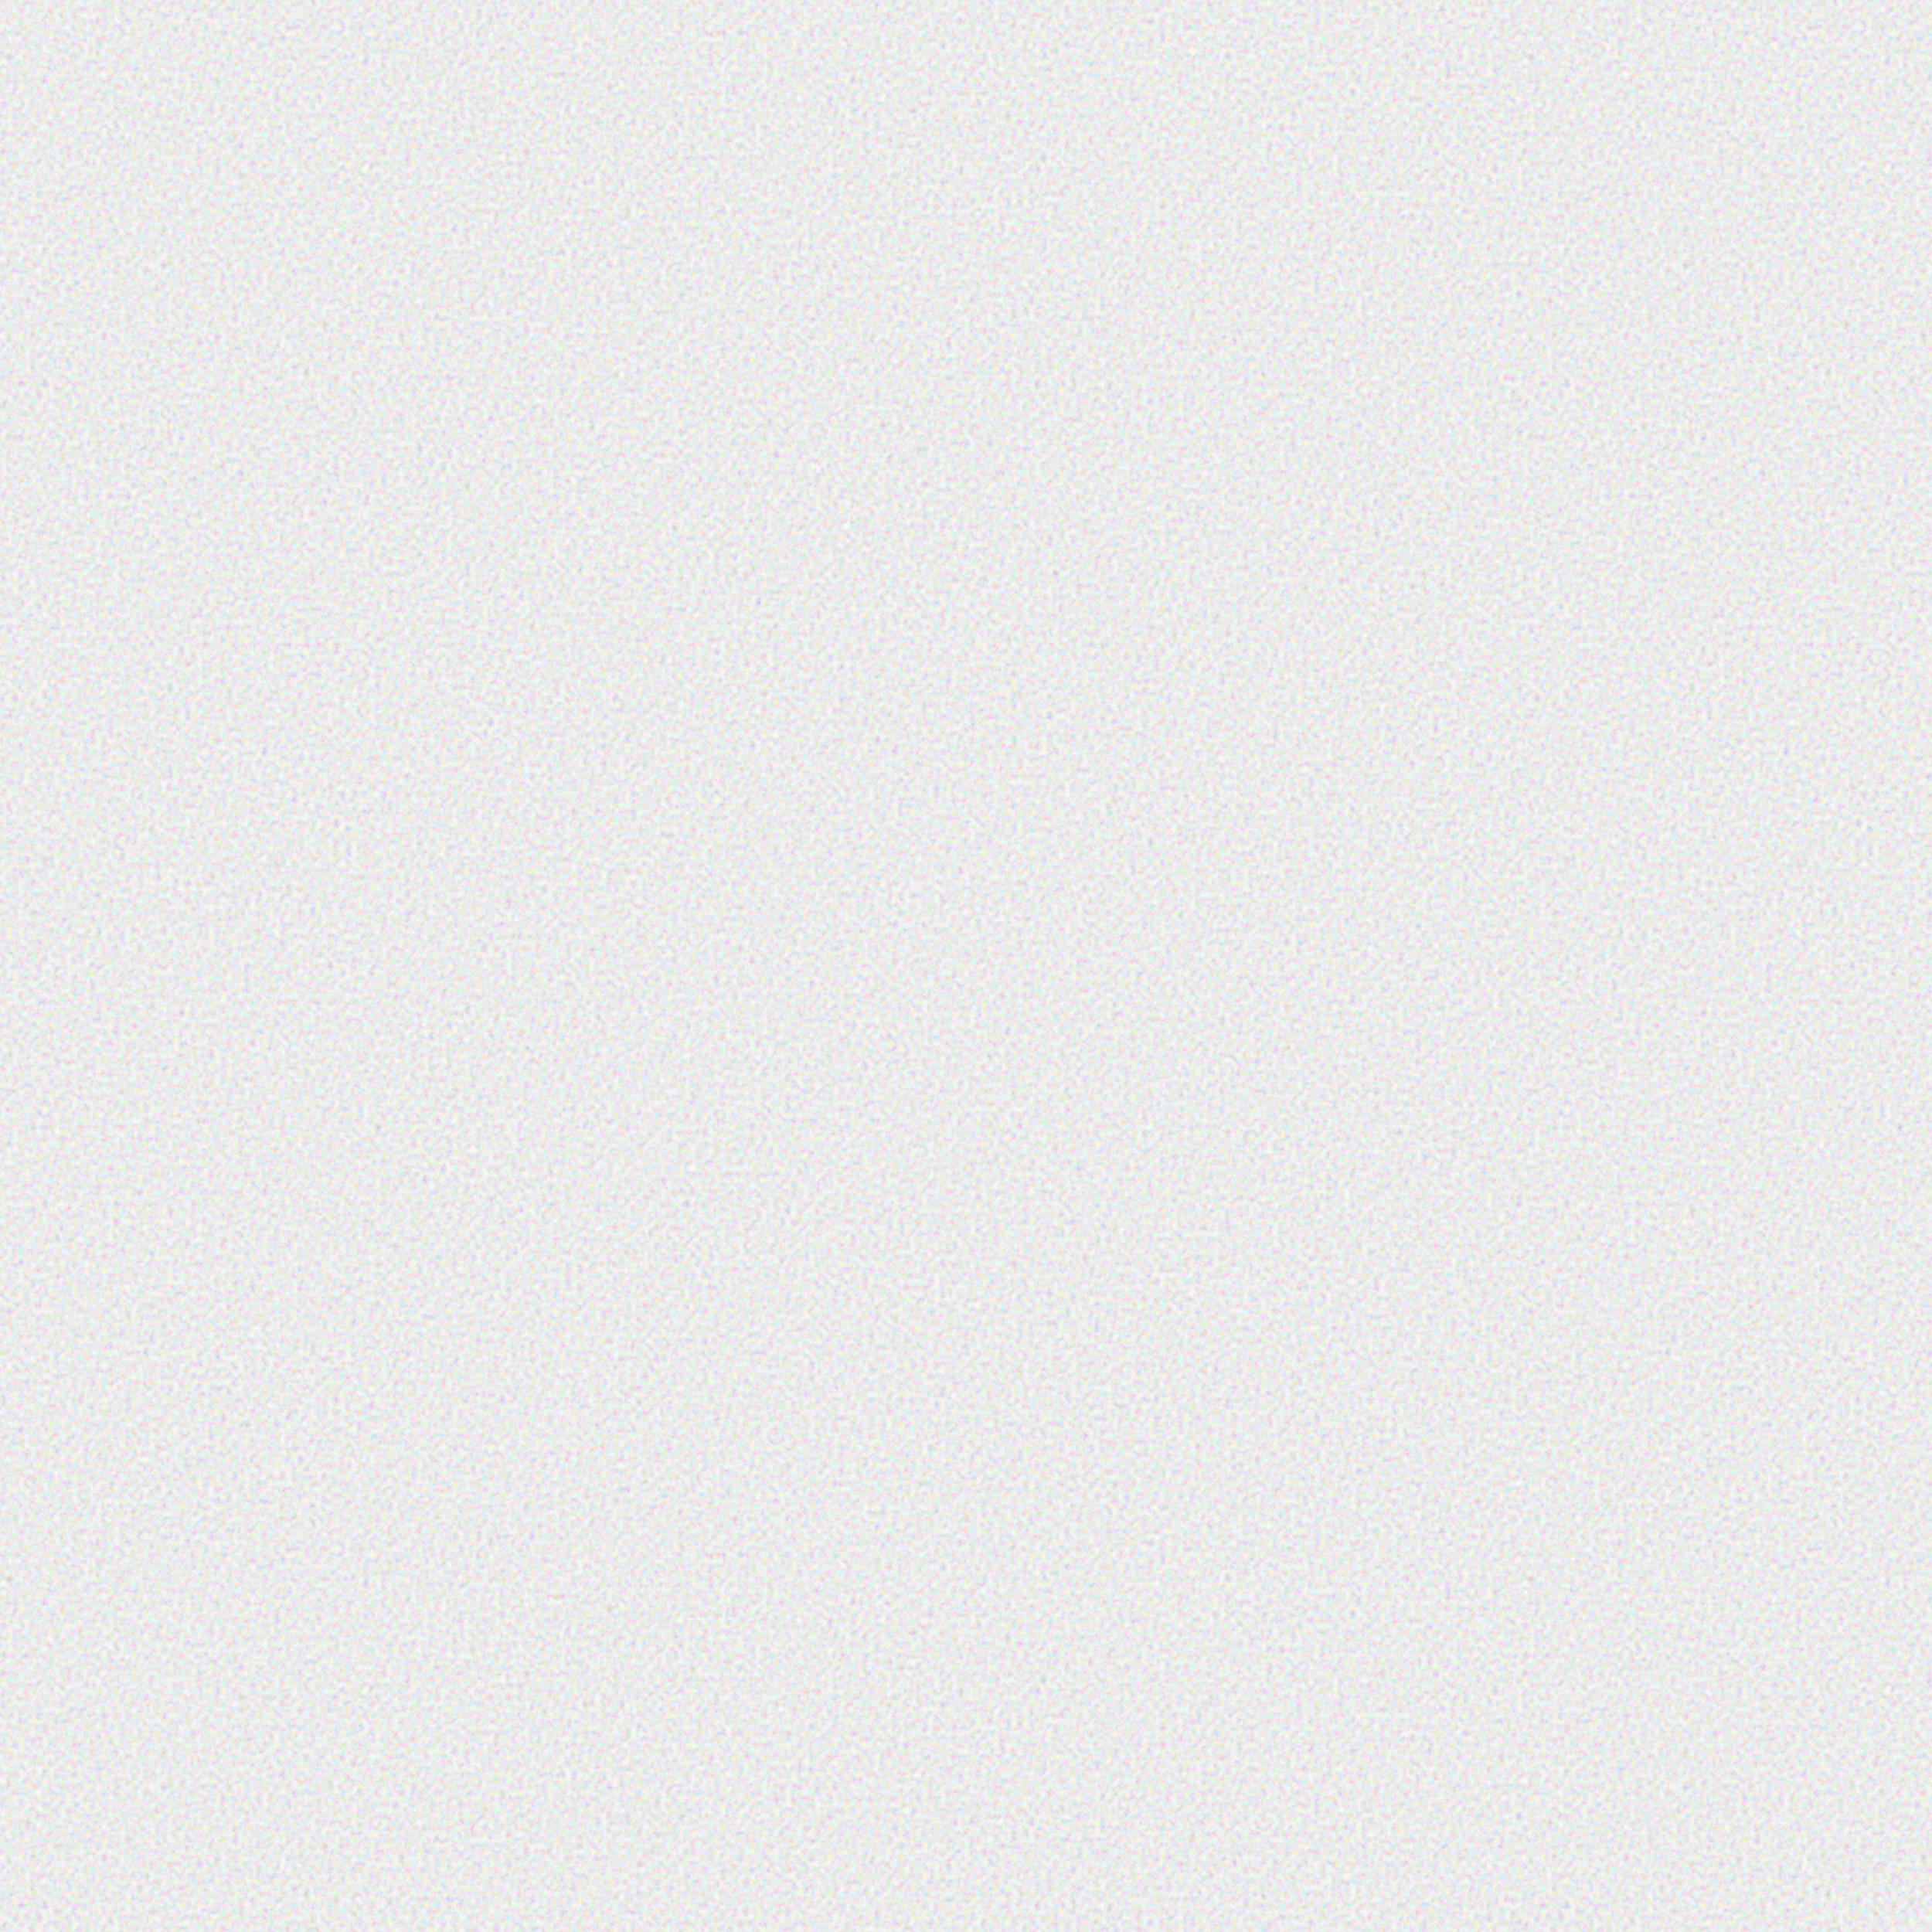
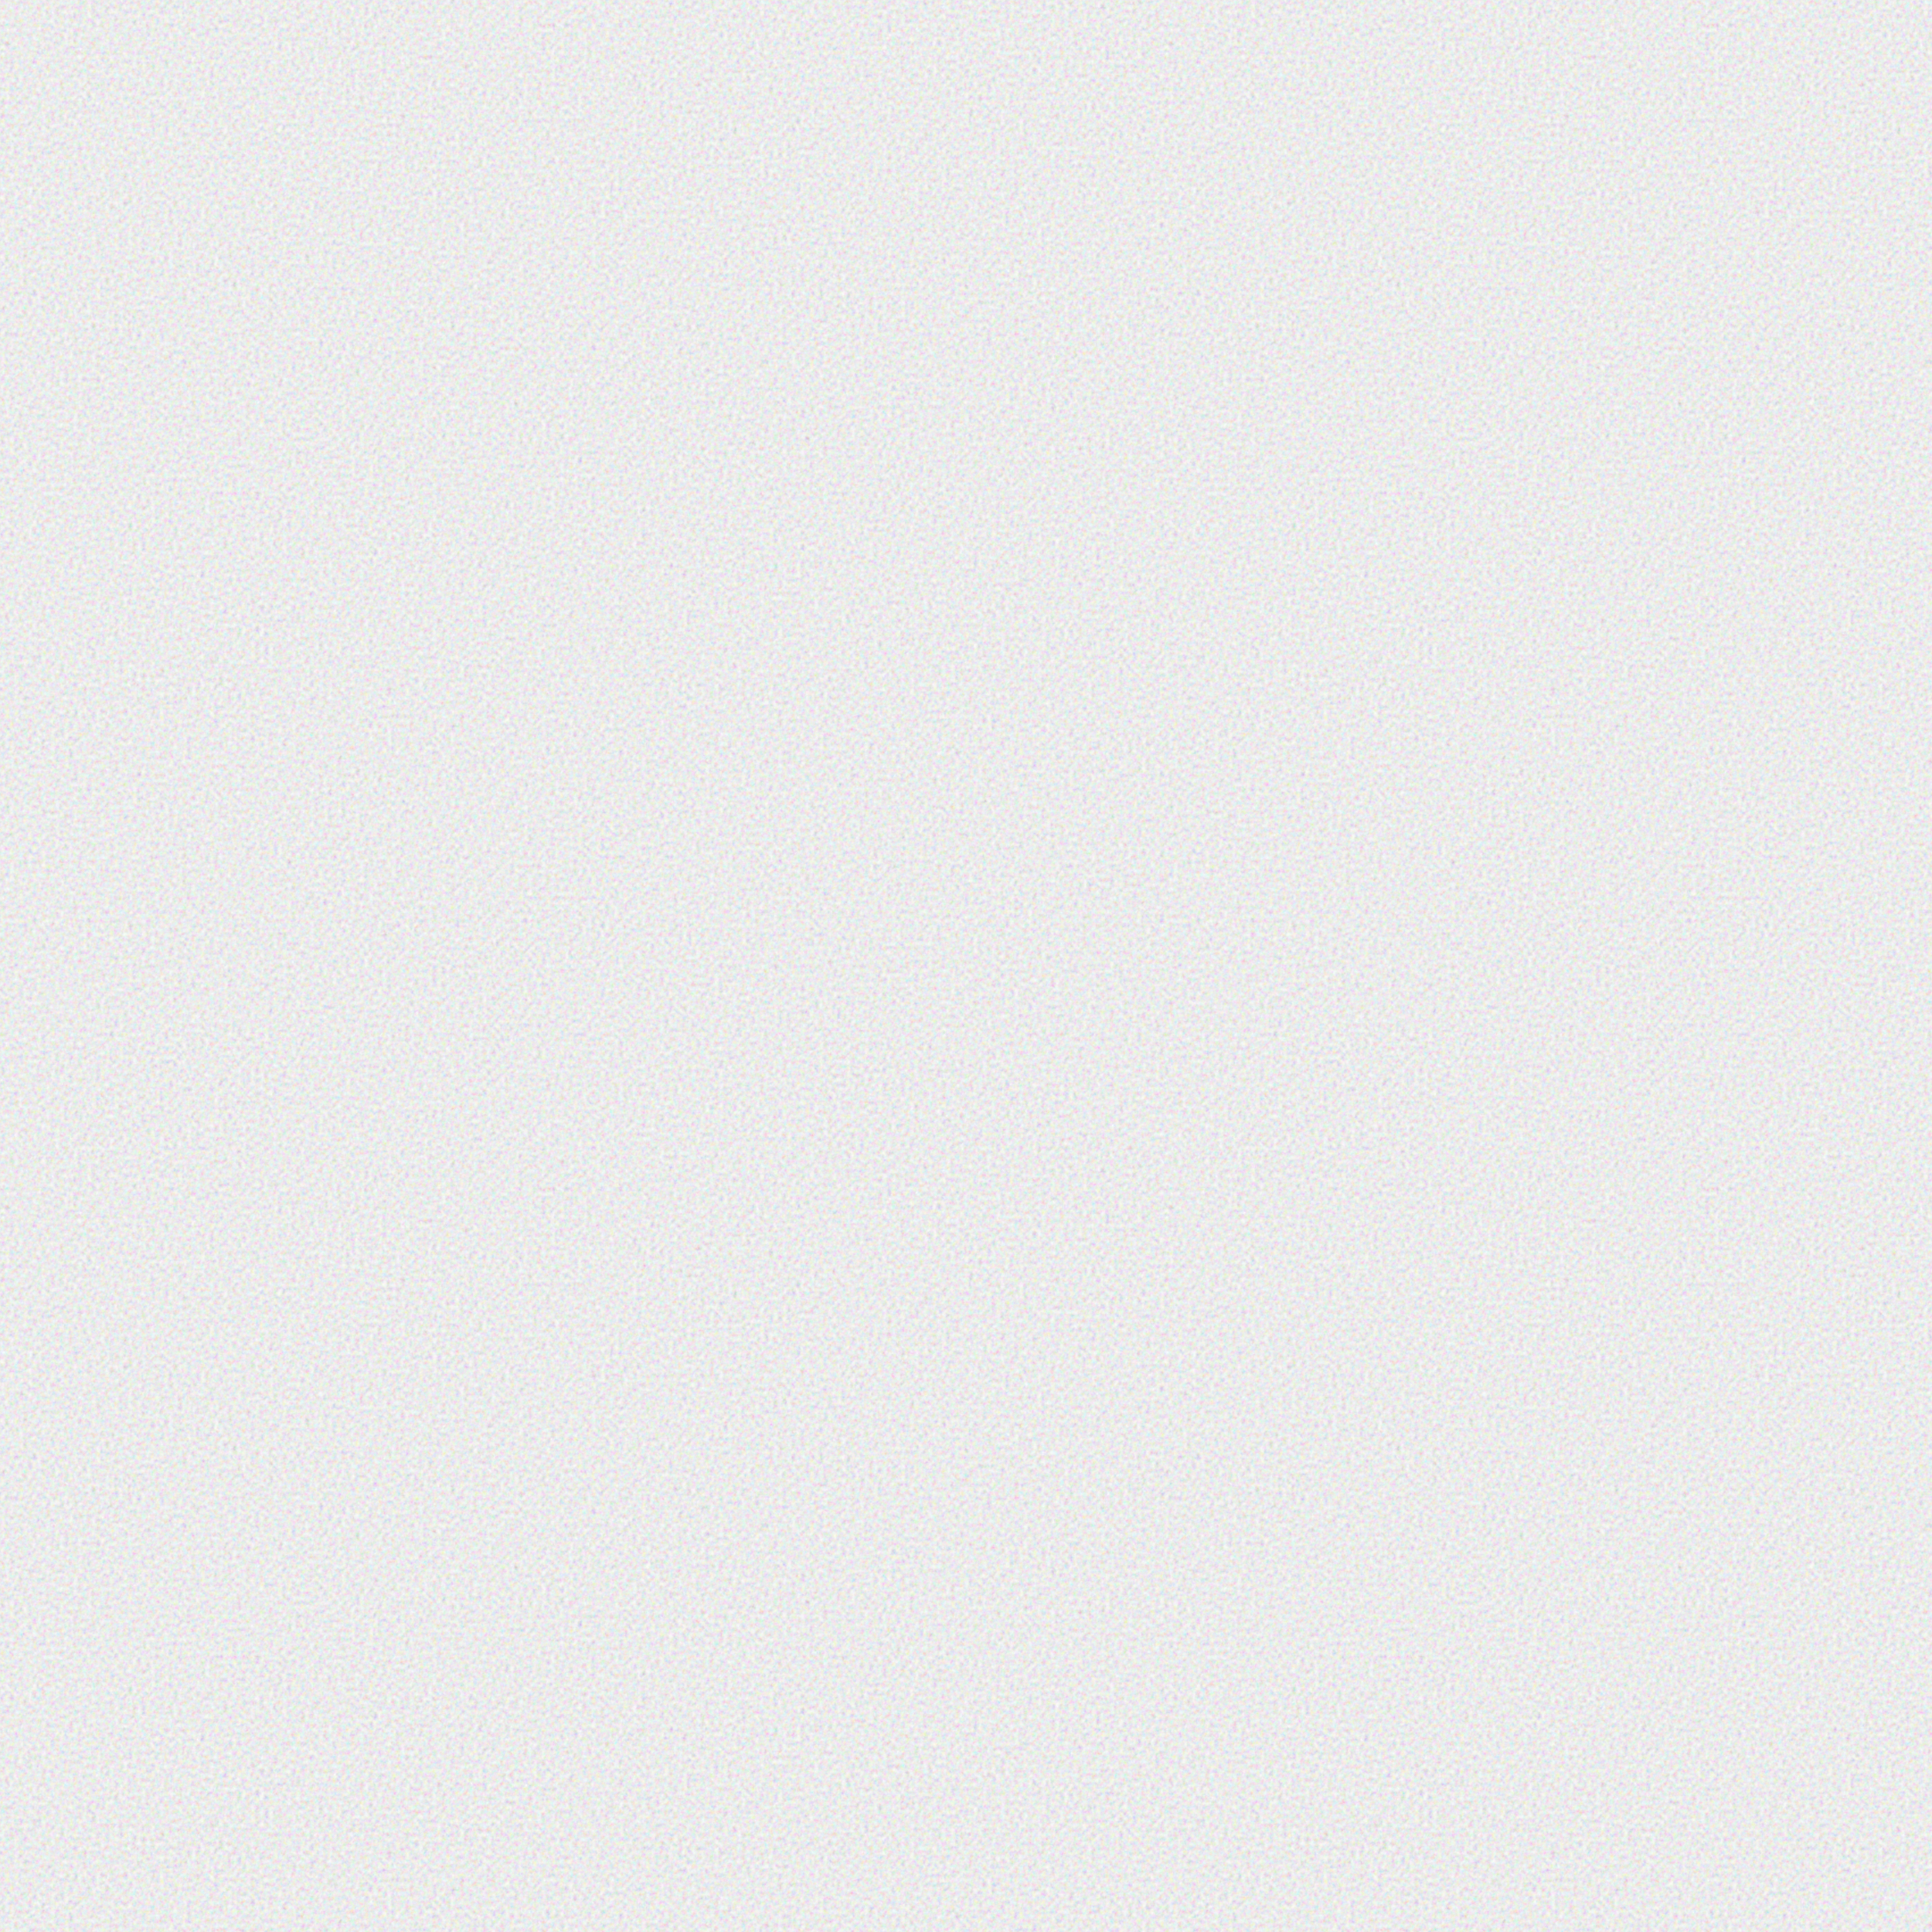
<svg xmlns="http://www.w3.org/2000/svg" width="500" height="500">
  <filter id="noise" x="0" y="0">
-     <feTurbulence type="fractalNoise" baseFrequency="0.65" numOctaves="3" stitchTiles="stitch" />
+     <feTurbulence type="fractalNoise" baseFrequency="0.85" numOctaves="3" stitchTiles="stitch" />
    <feBlend mode="screen" />
  </filter>
  <rect width="500" height="500" filter="url(#noise)" opacity="0.5" />
</svg>
